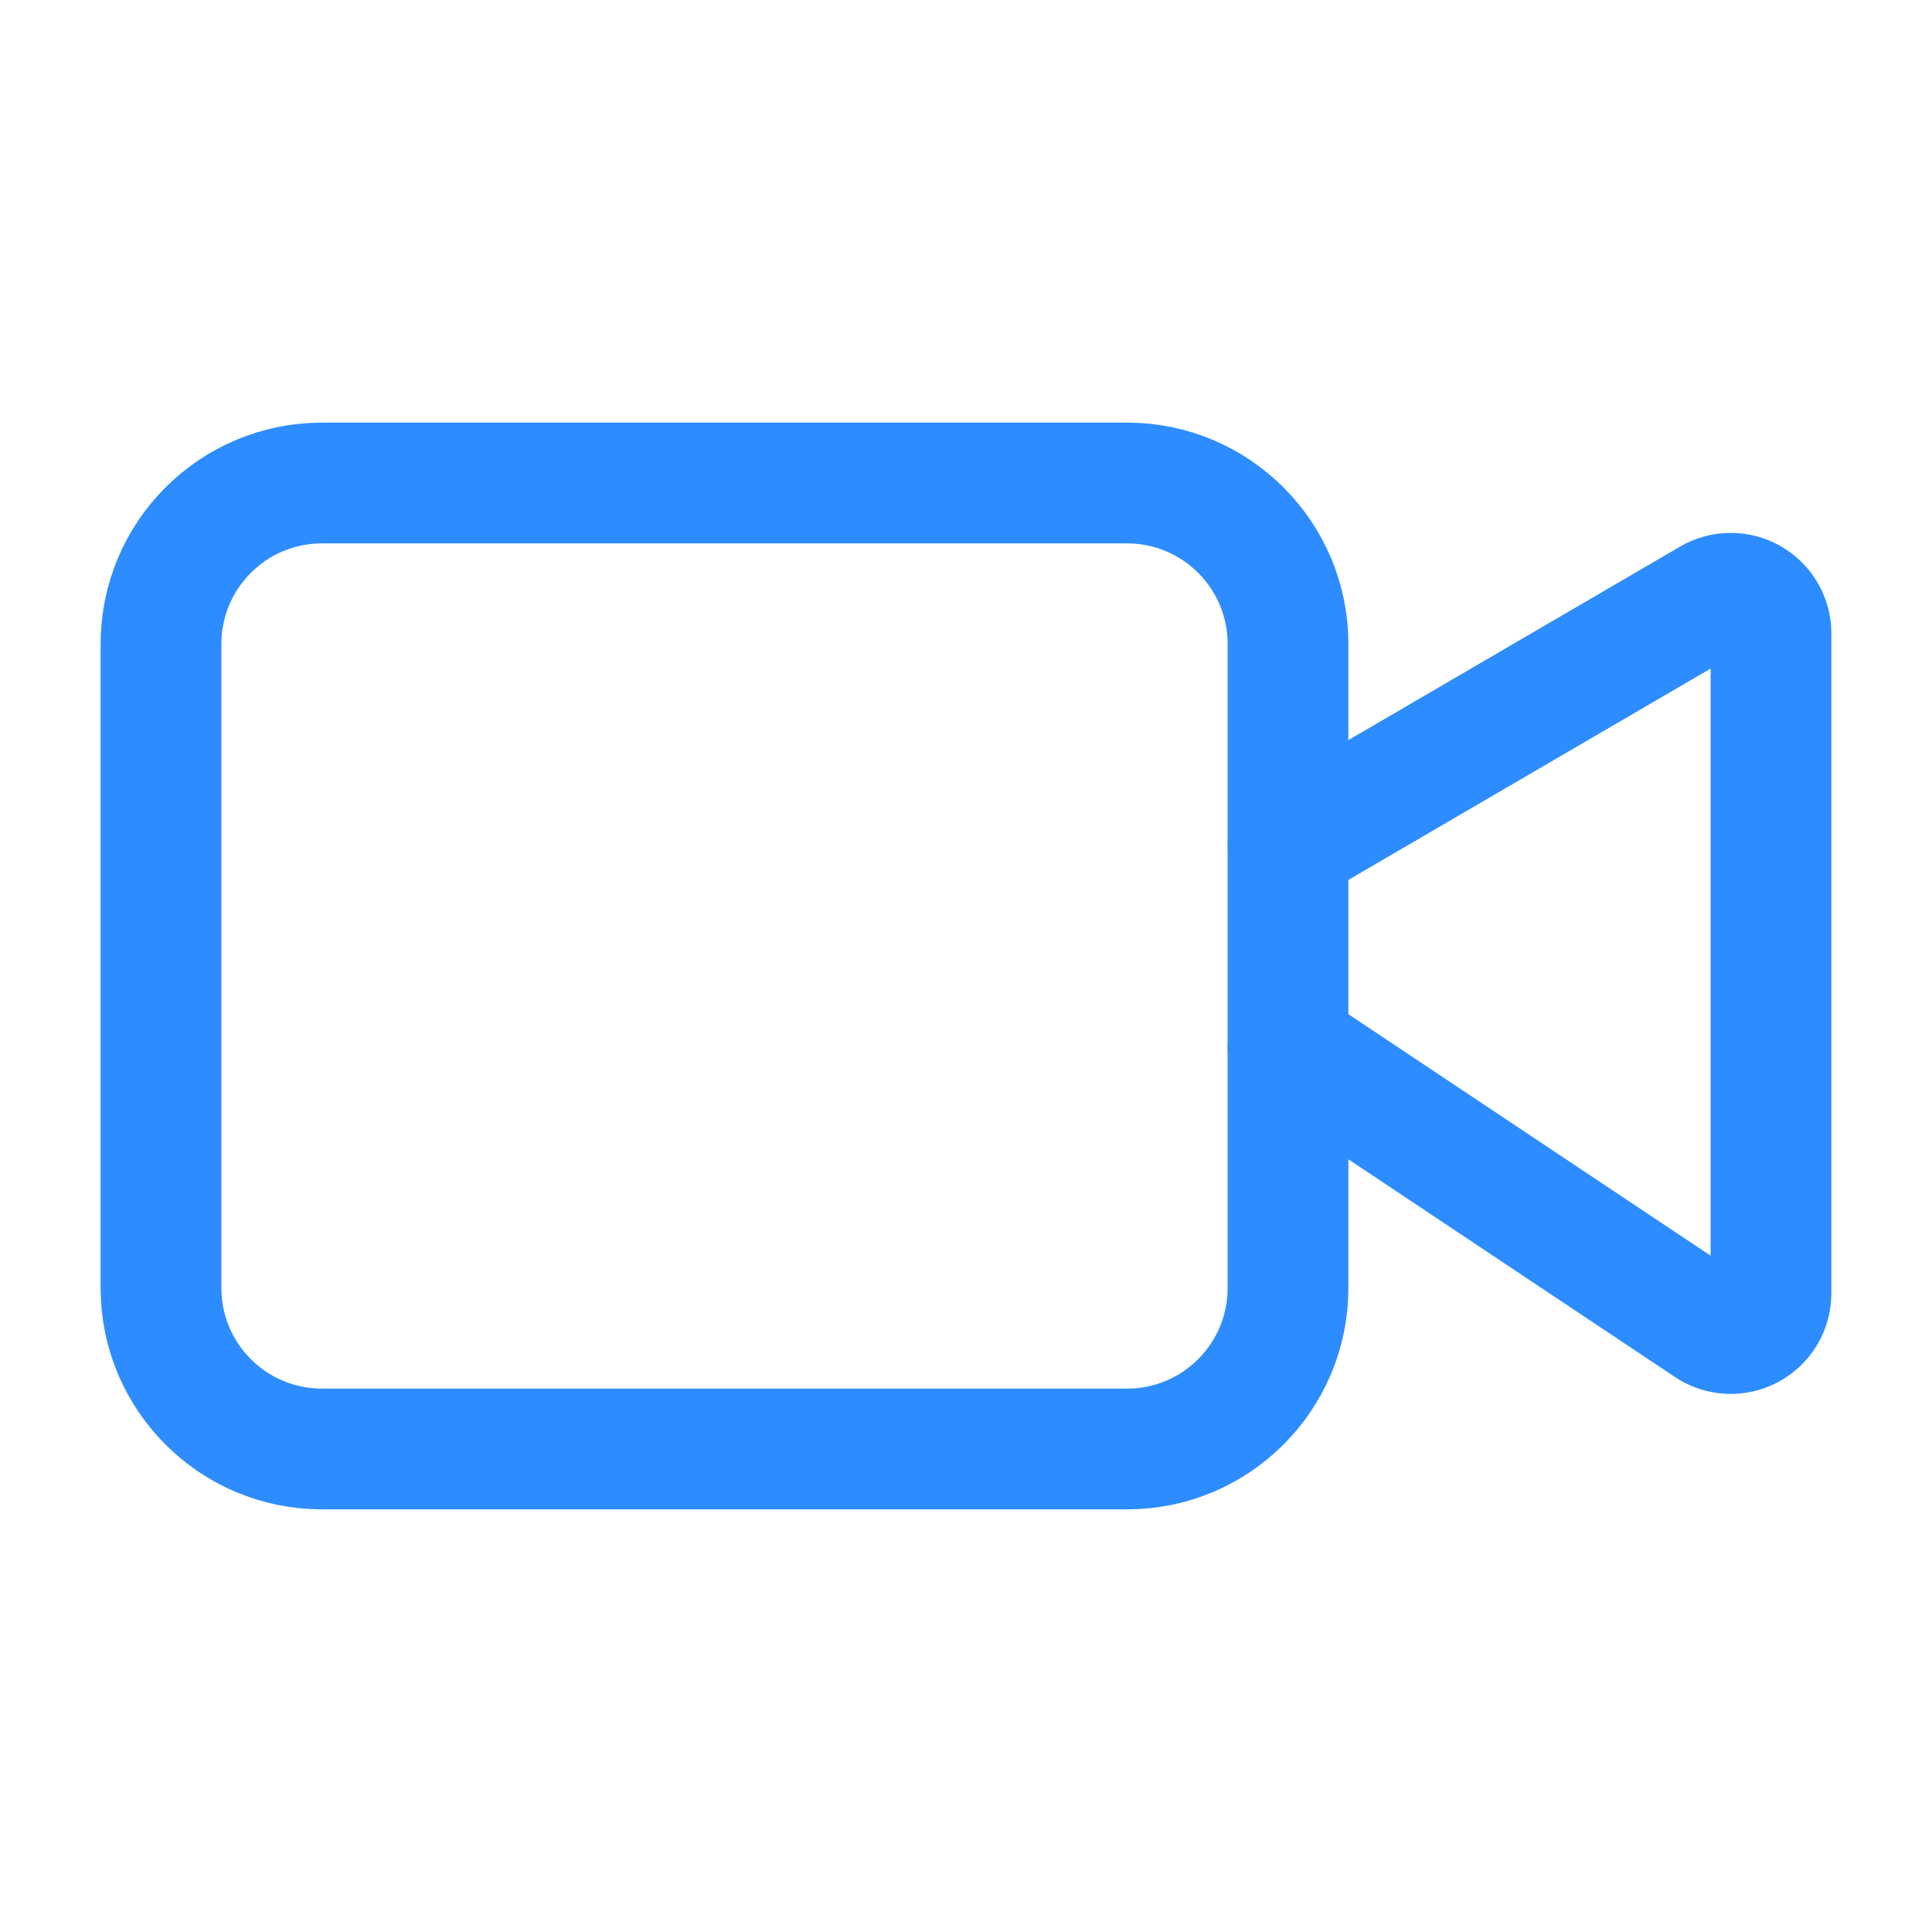
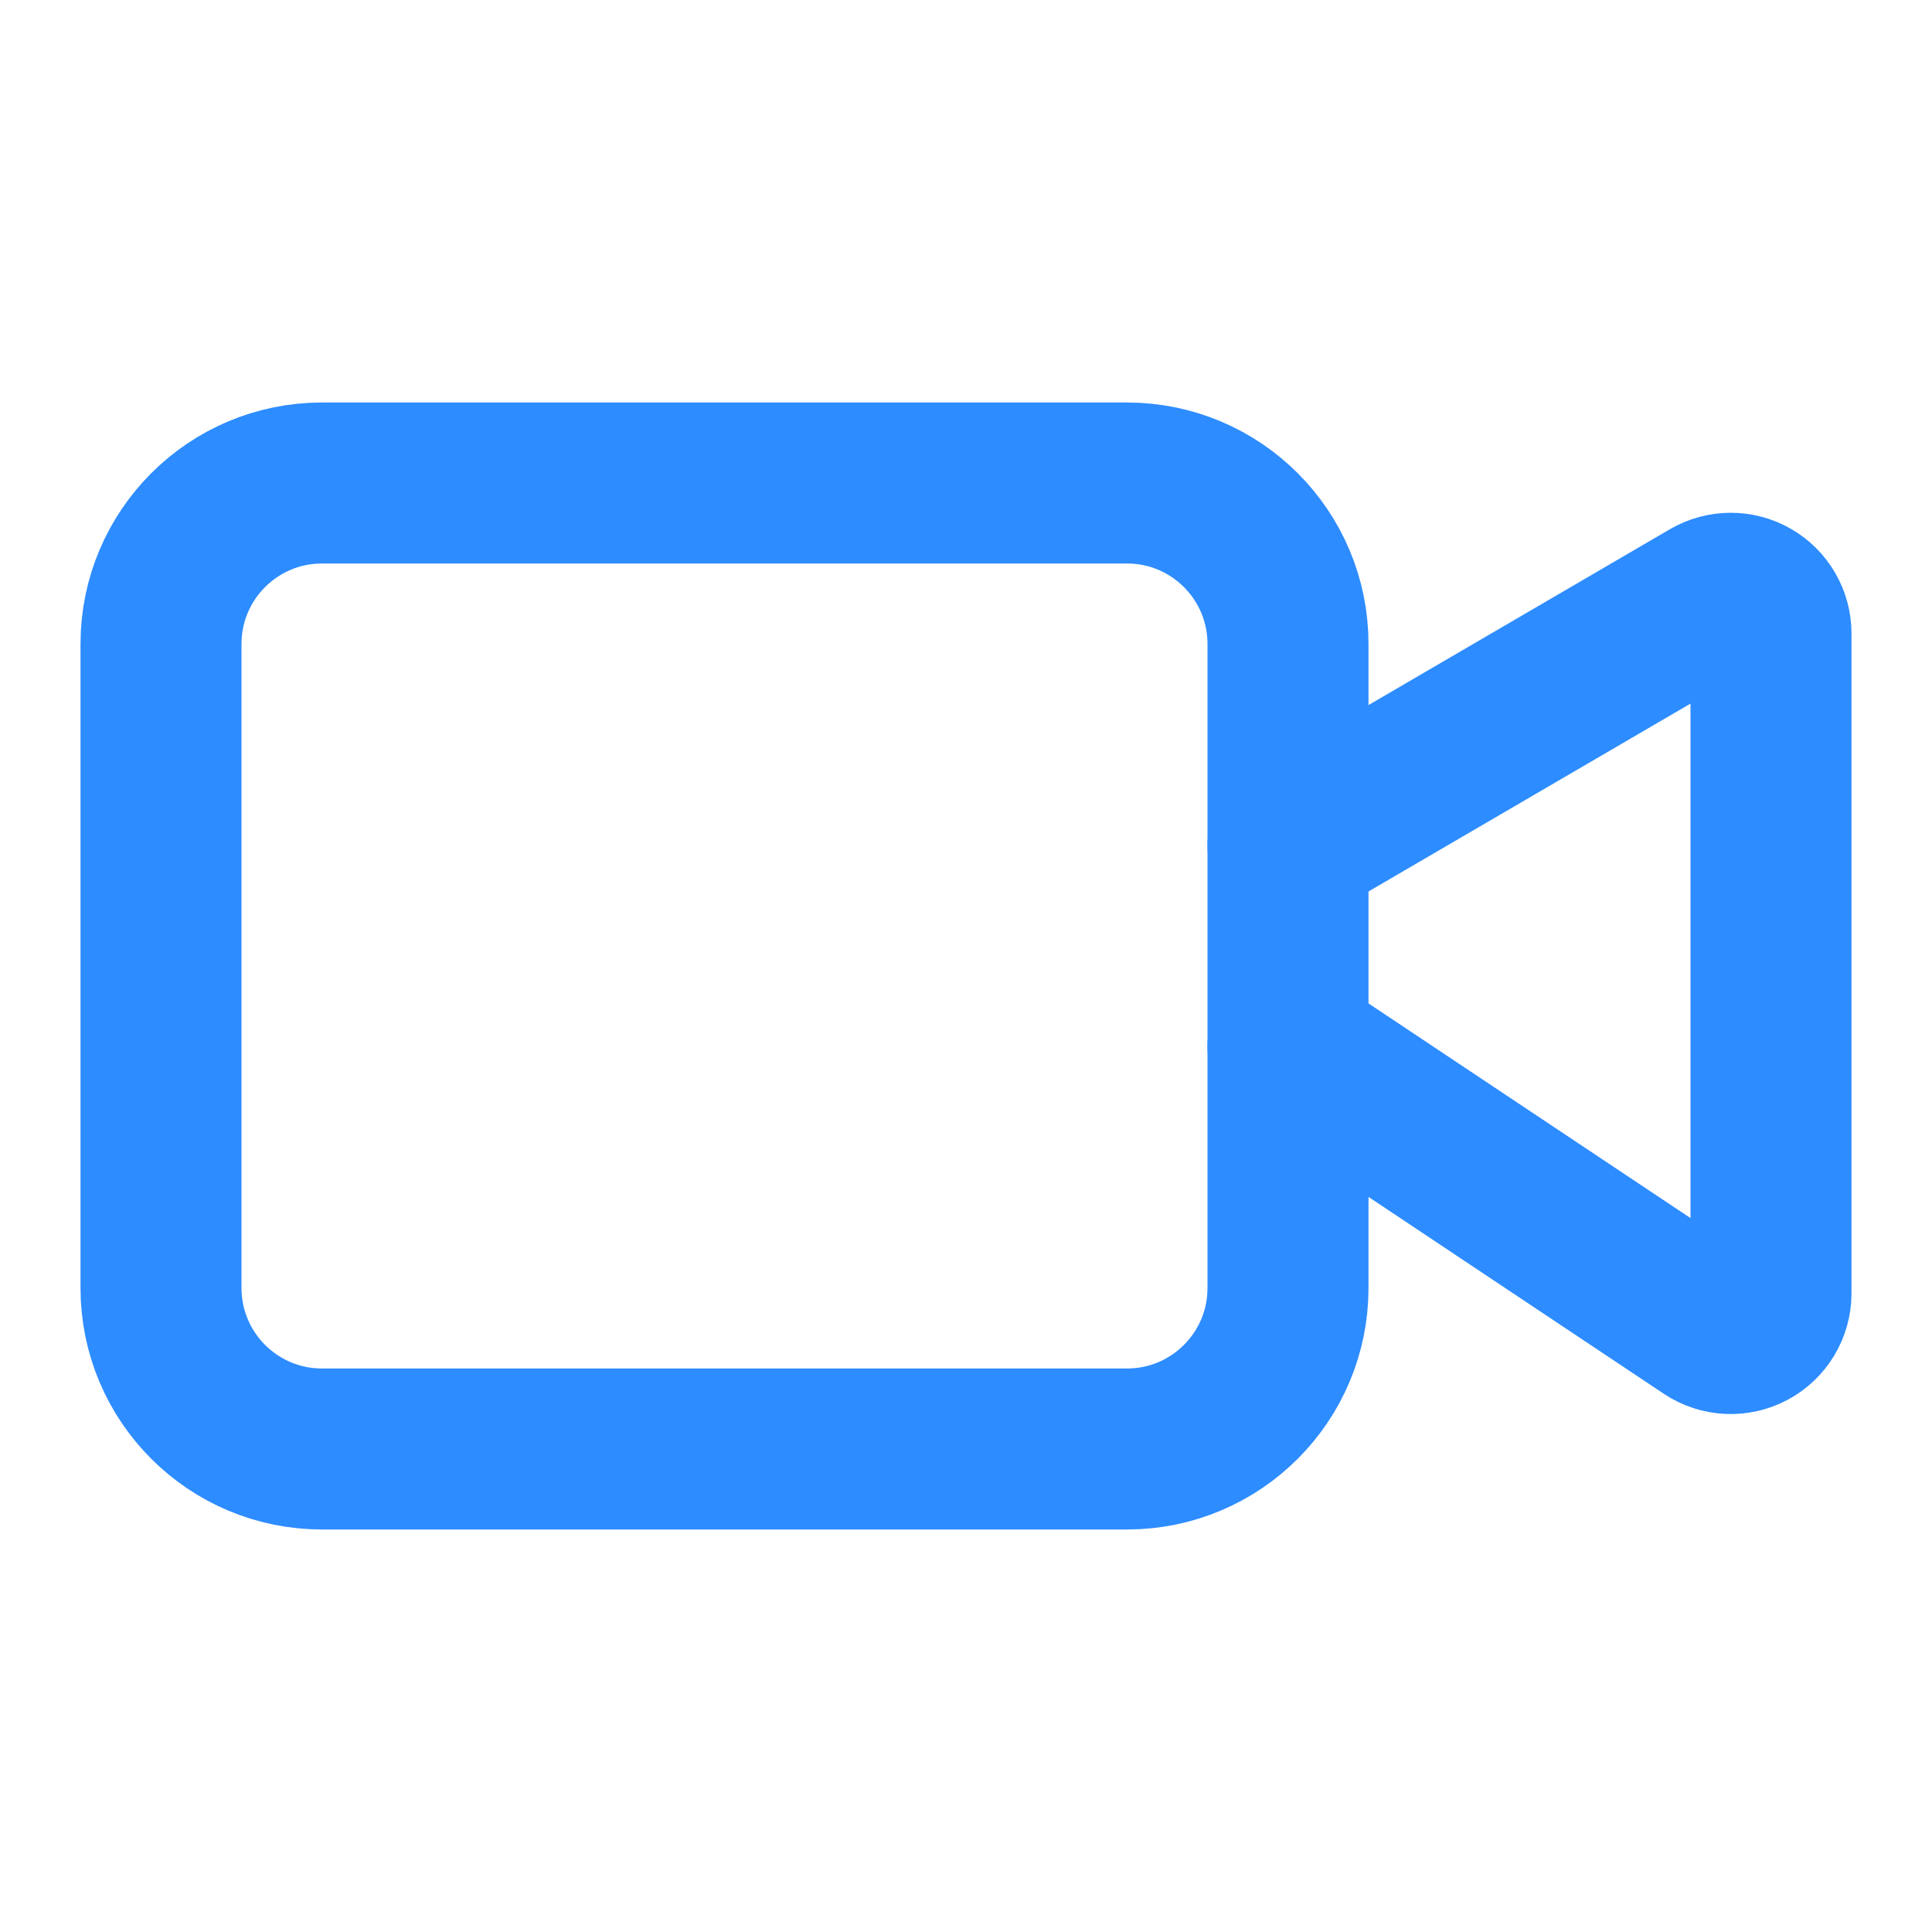
- <svg xmlns="http://www.w3.org/2000/svg" width="24" height="24" viewBox="0 0 24 24" fill="none" stroke="#2D8CFF" stroke-width="1.5" stroke-linecap="round" stroke-linejoin="round" class="lucide lucide-video-icon lucide-video">
+ <svg xmlns="http://www.w3.org/2000/svg" width="24" height="24" viewBox="0 0 24 24" fill="none" stroke="#2D8CFF" stroke-width="2" stroke-linecap="round" stroke-linejoin="round" class="lucide lucide-video-icon lucide-video">
  <path d="m16 13 5.223 3.482a.5.5 0 0 0 .777-.416V7.87a.5.5 0 0 0-.752-.432L16 10.5" />
  <rect x="2" y="6" width="14" height="12" rx="2" />
</svg>
